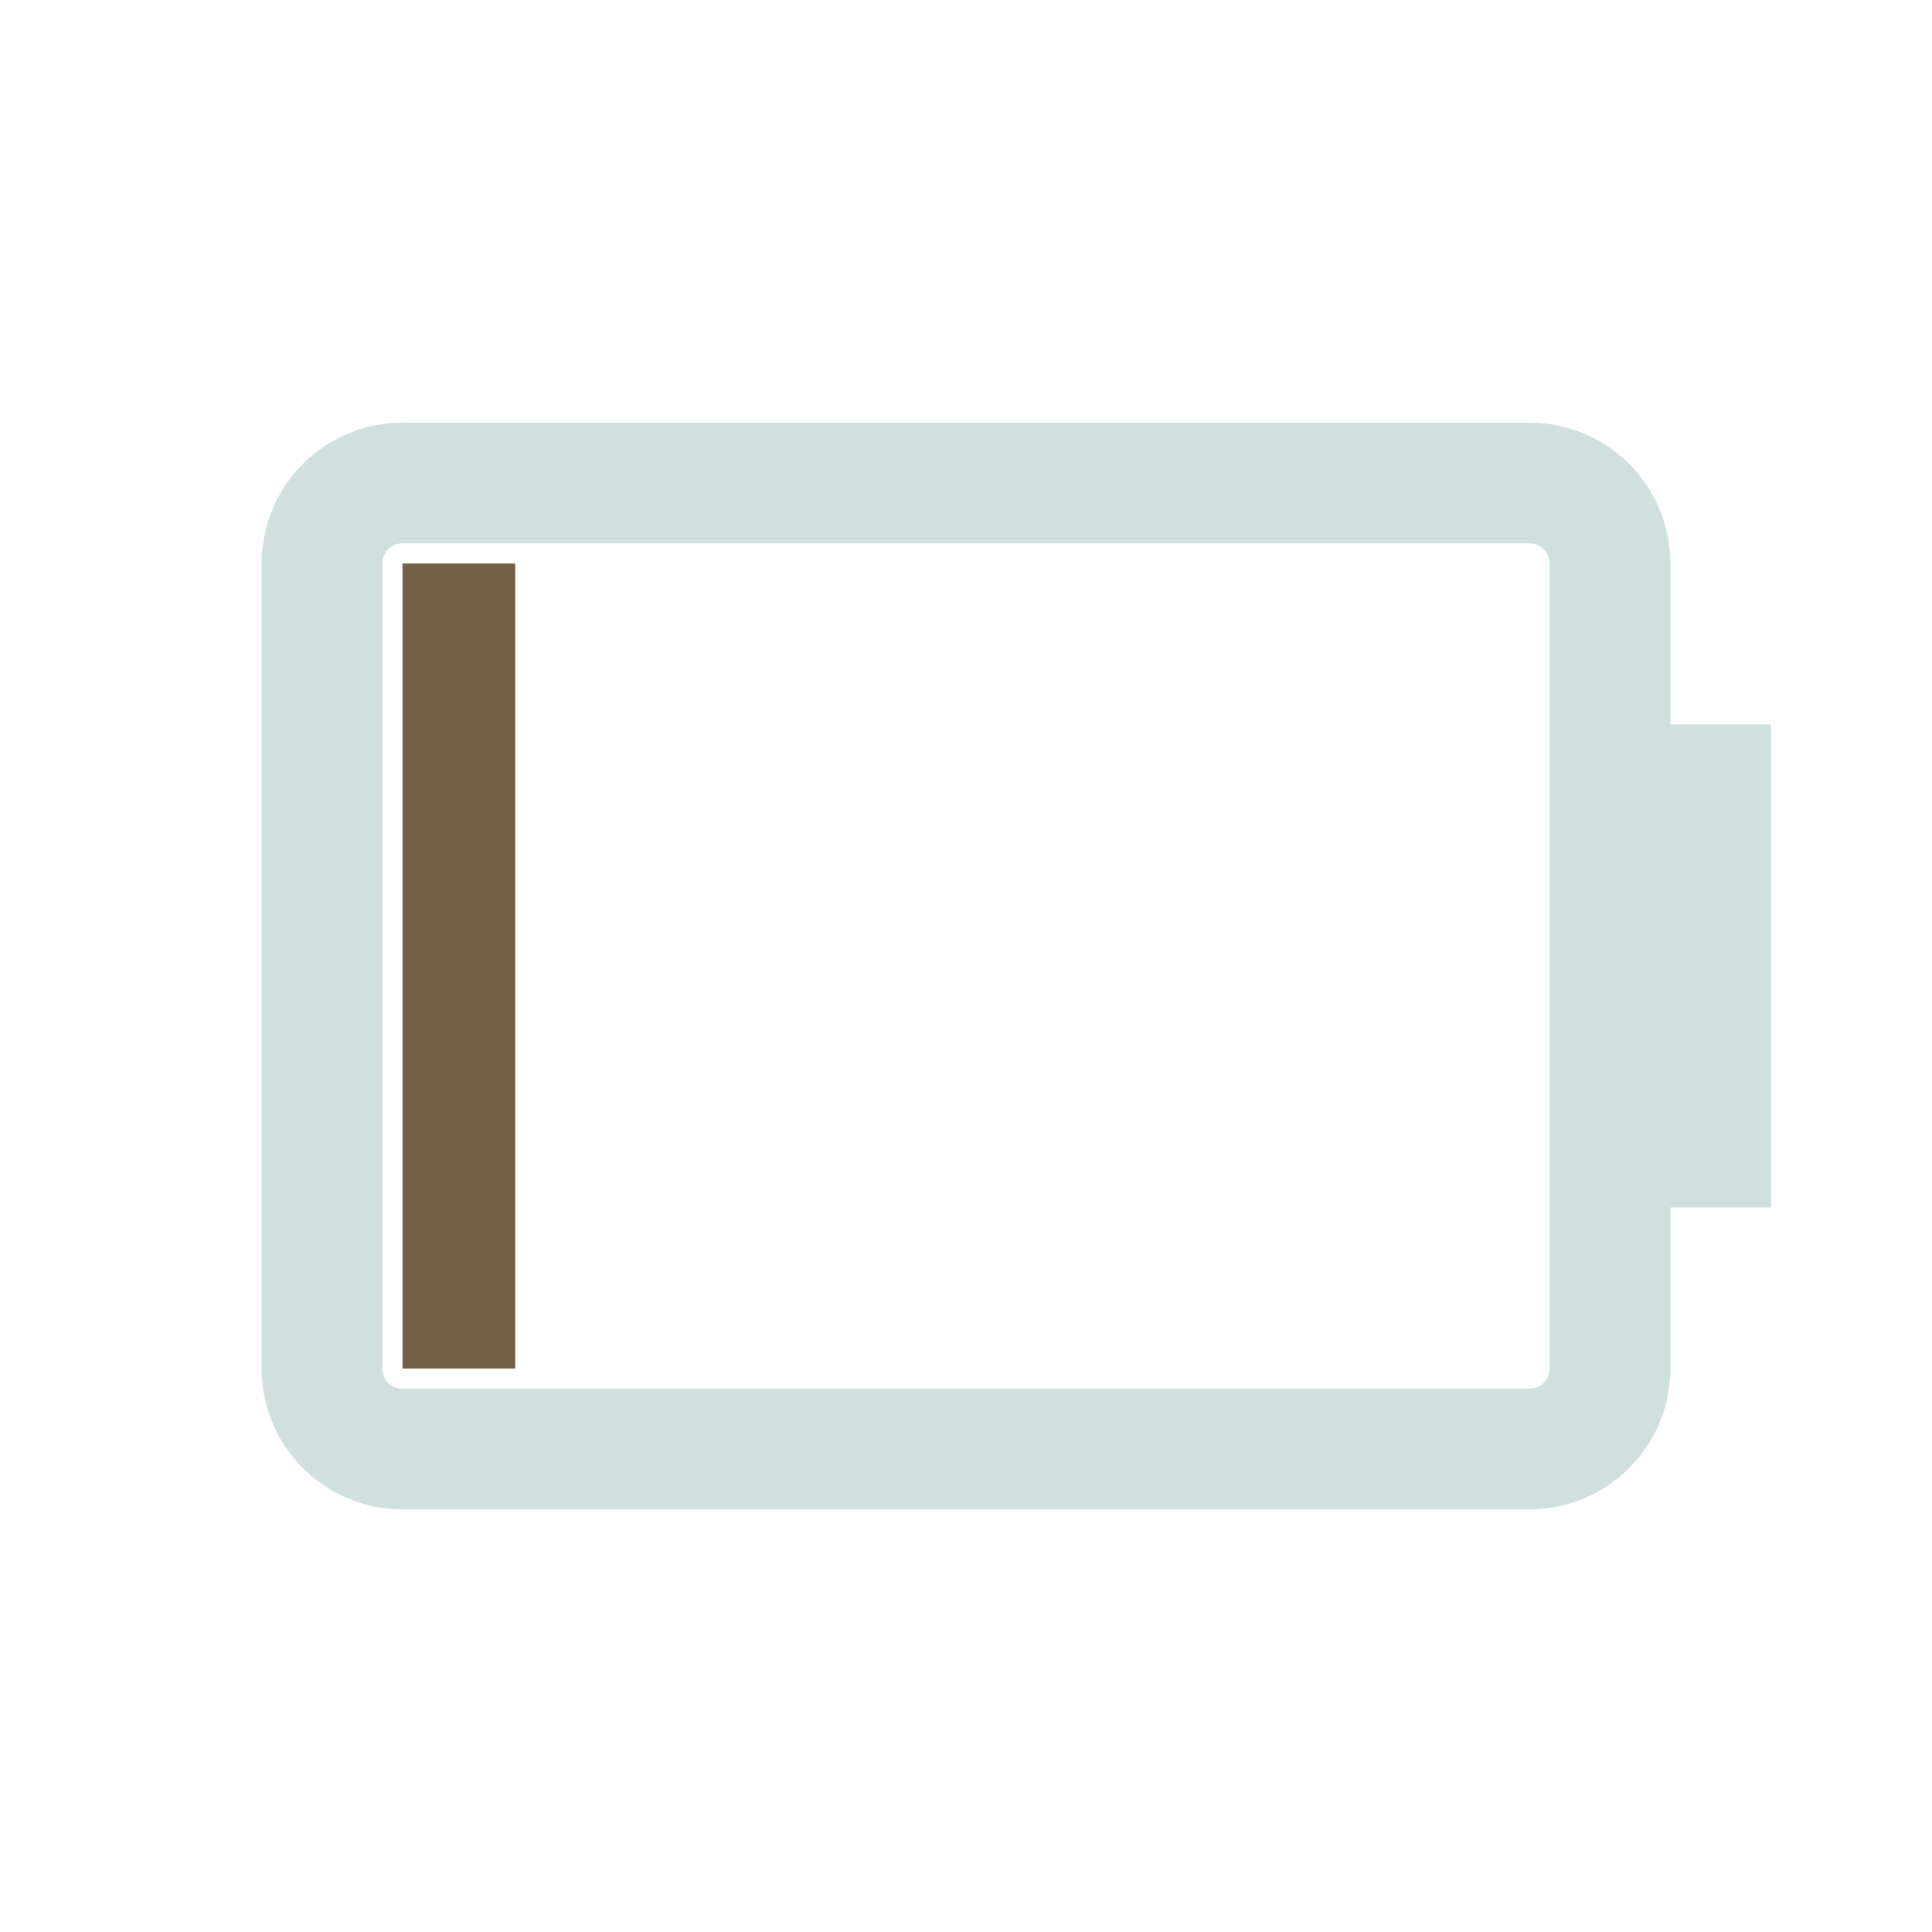
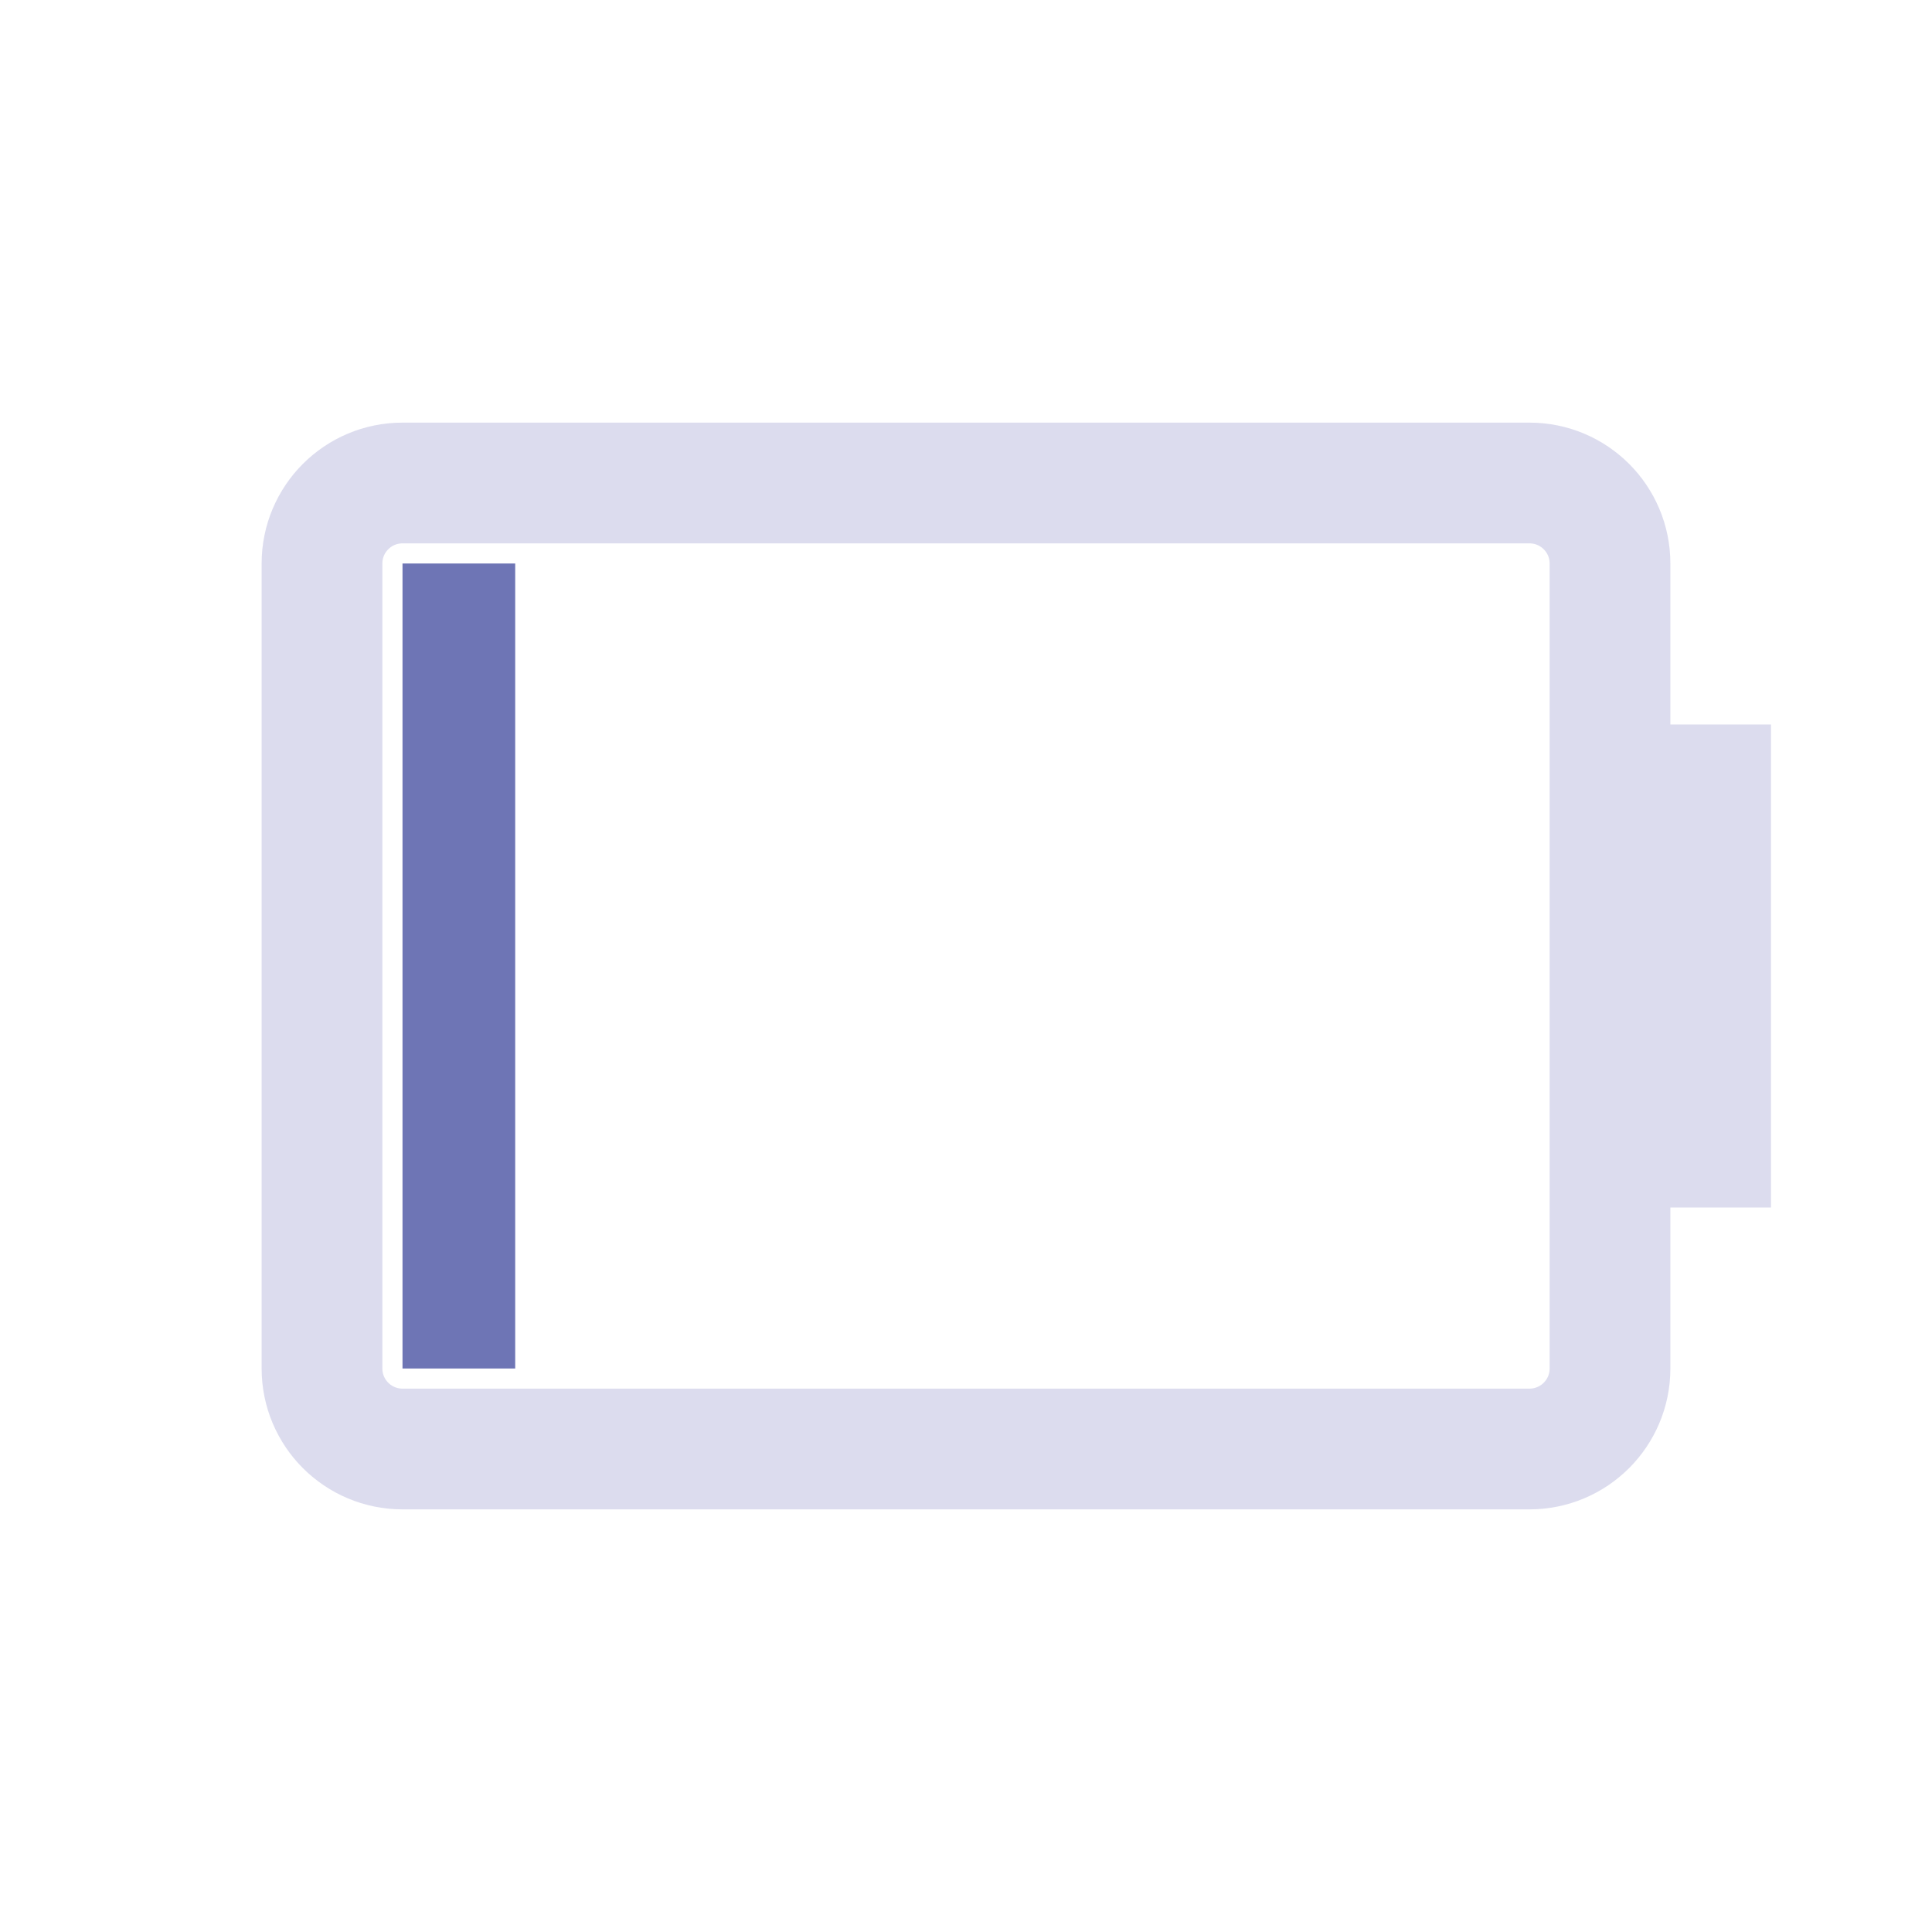
<svg xmlns="http://www.w3.org/2000/svg" width="24" height="24" viewBox="0 0 24 24">
-   <rect x="4" y="6" width="16" height="12" fill="none" rx="1" stroke="#D0E0DE" stroke-width="1.5" />
-   <rect x="20" y="9" width="2" height="6" fill="#D0E0DE" />
-   <rect x="5" y="7" width="1.4" height="10" fill="#736046" />
+   <rect x="4" y="6" width="16" height="12" fill="none" rx="1" stroke="#DCDCEE" stroke-width="1.5" />
+   <rect x="20" y="9" width="2" height="6" fill="#DCDCEE" />
+   <rect x="5" y="7" width="1.4" height="10" fill="#6E75B5" />
</svg>
